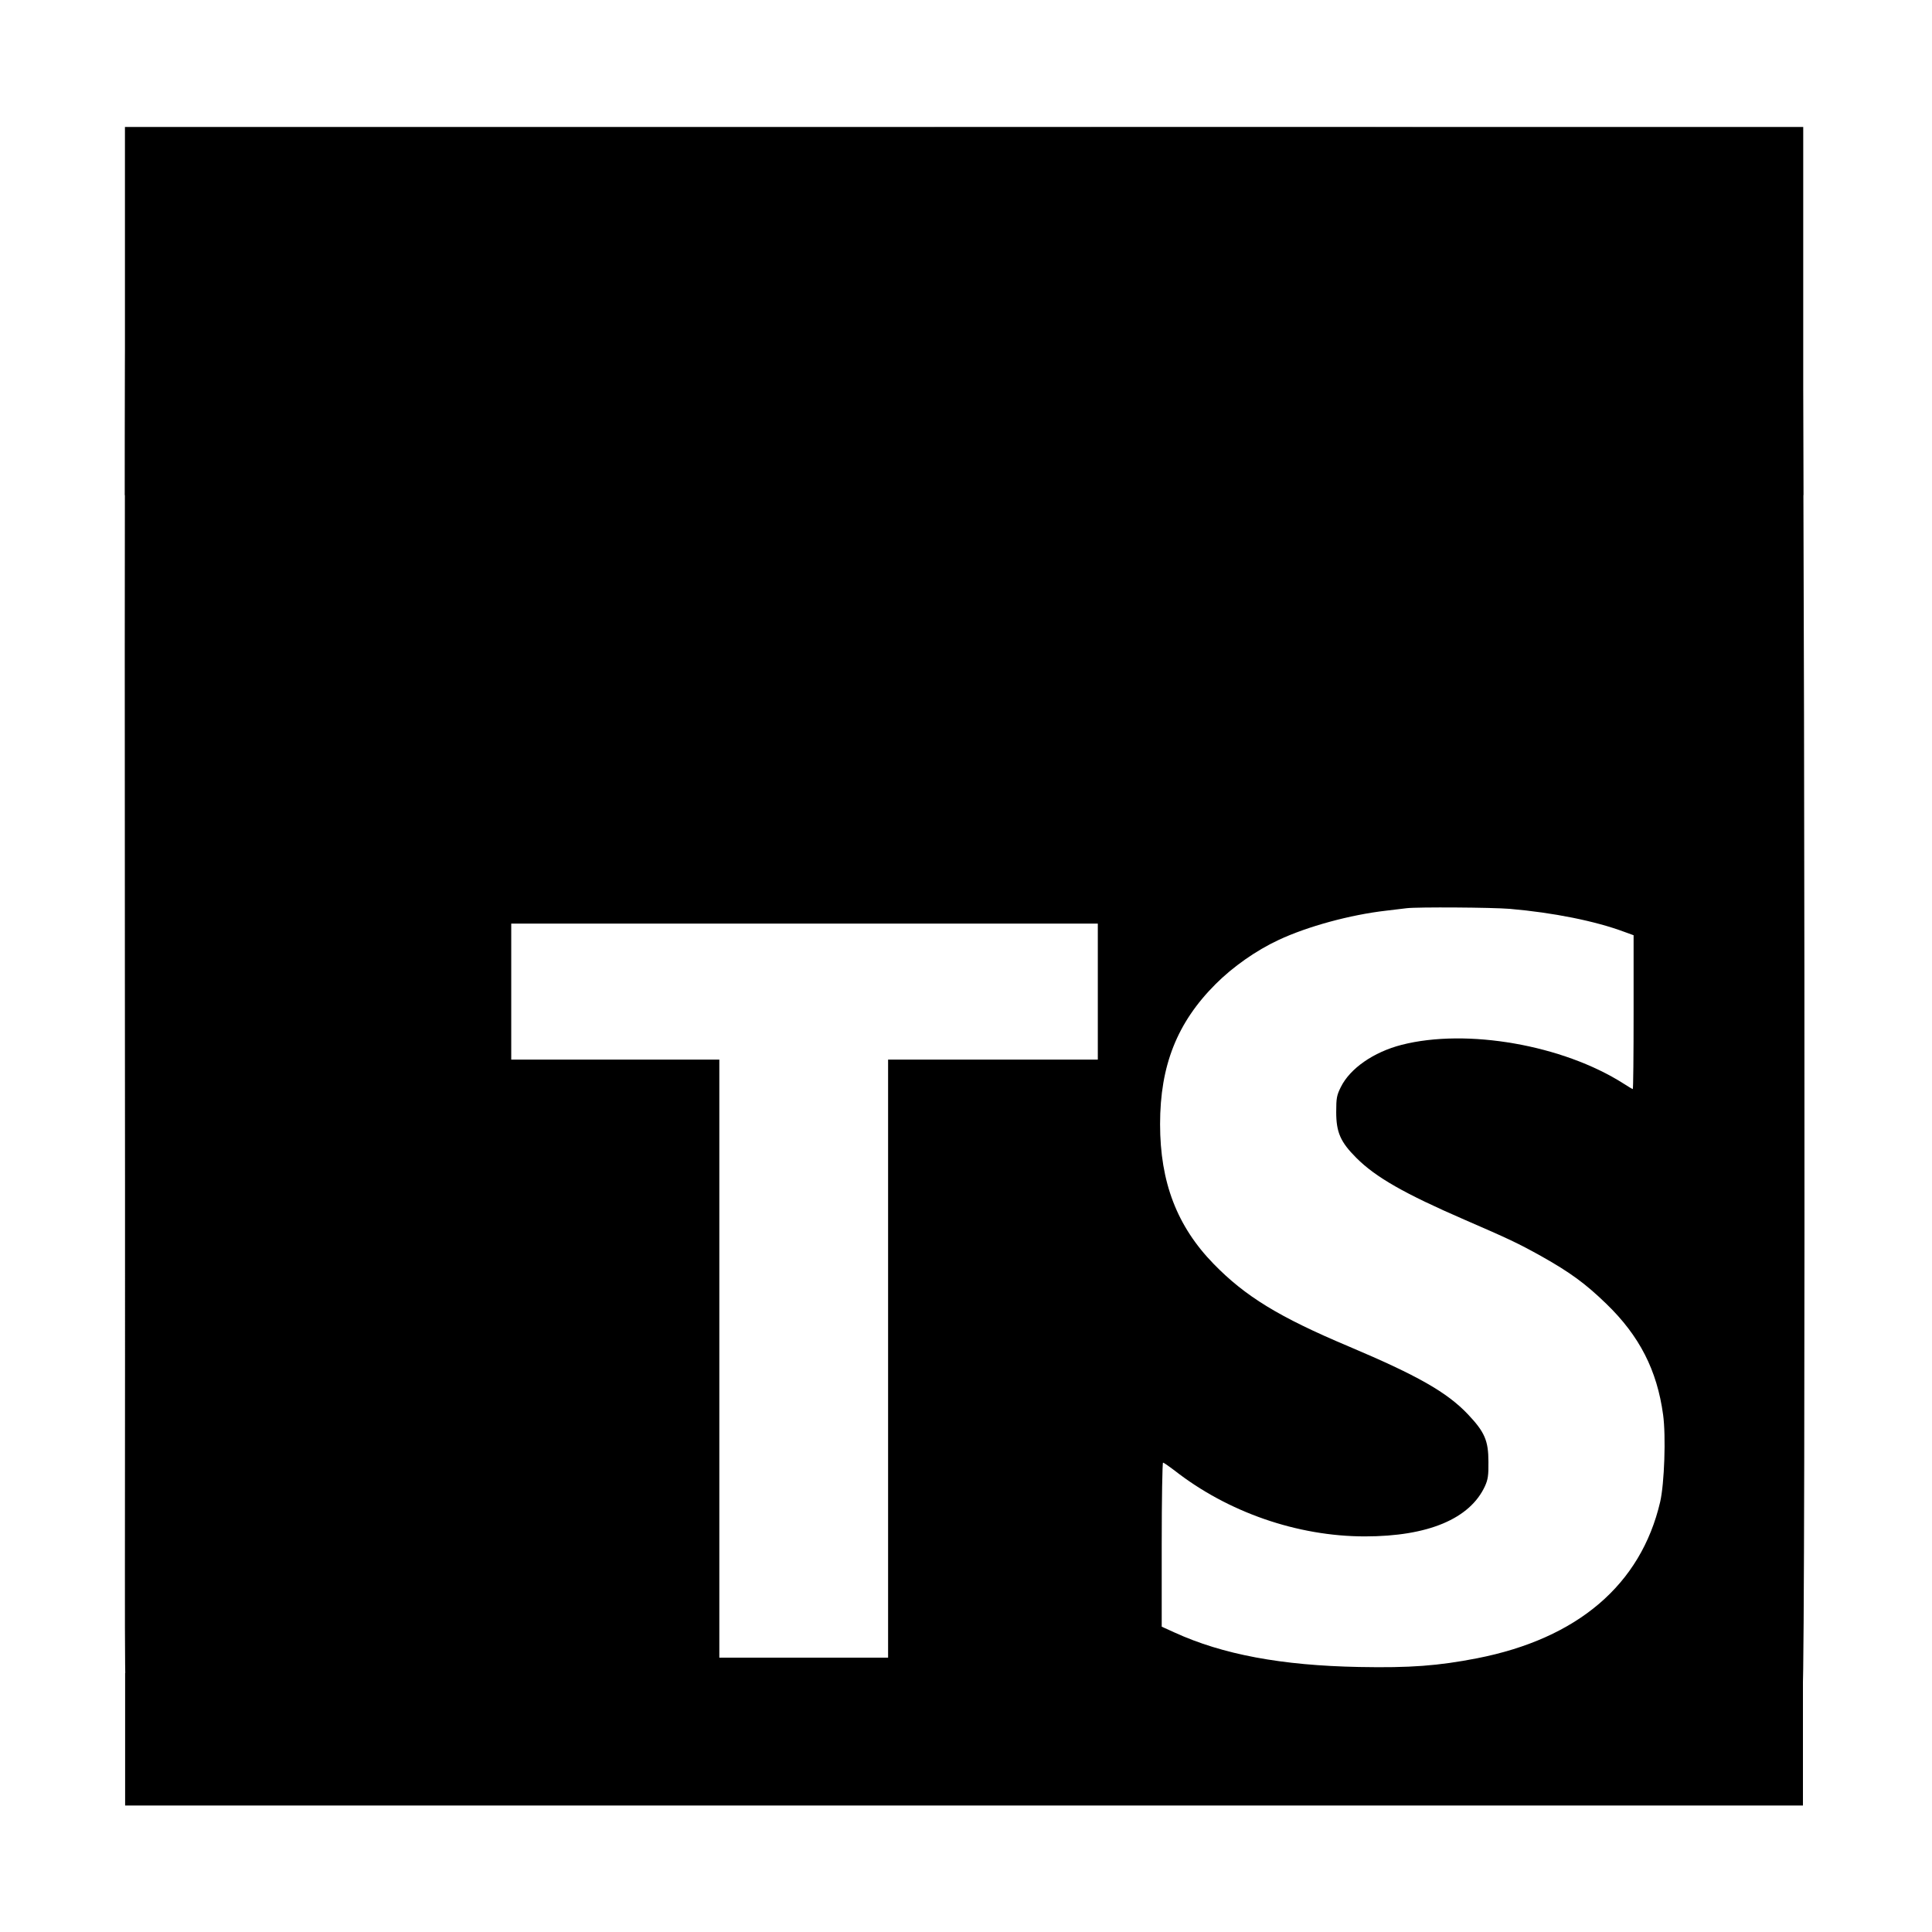
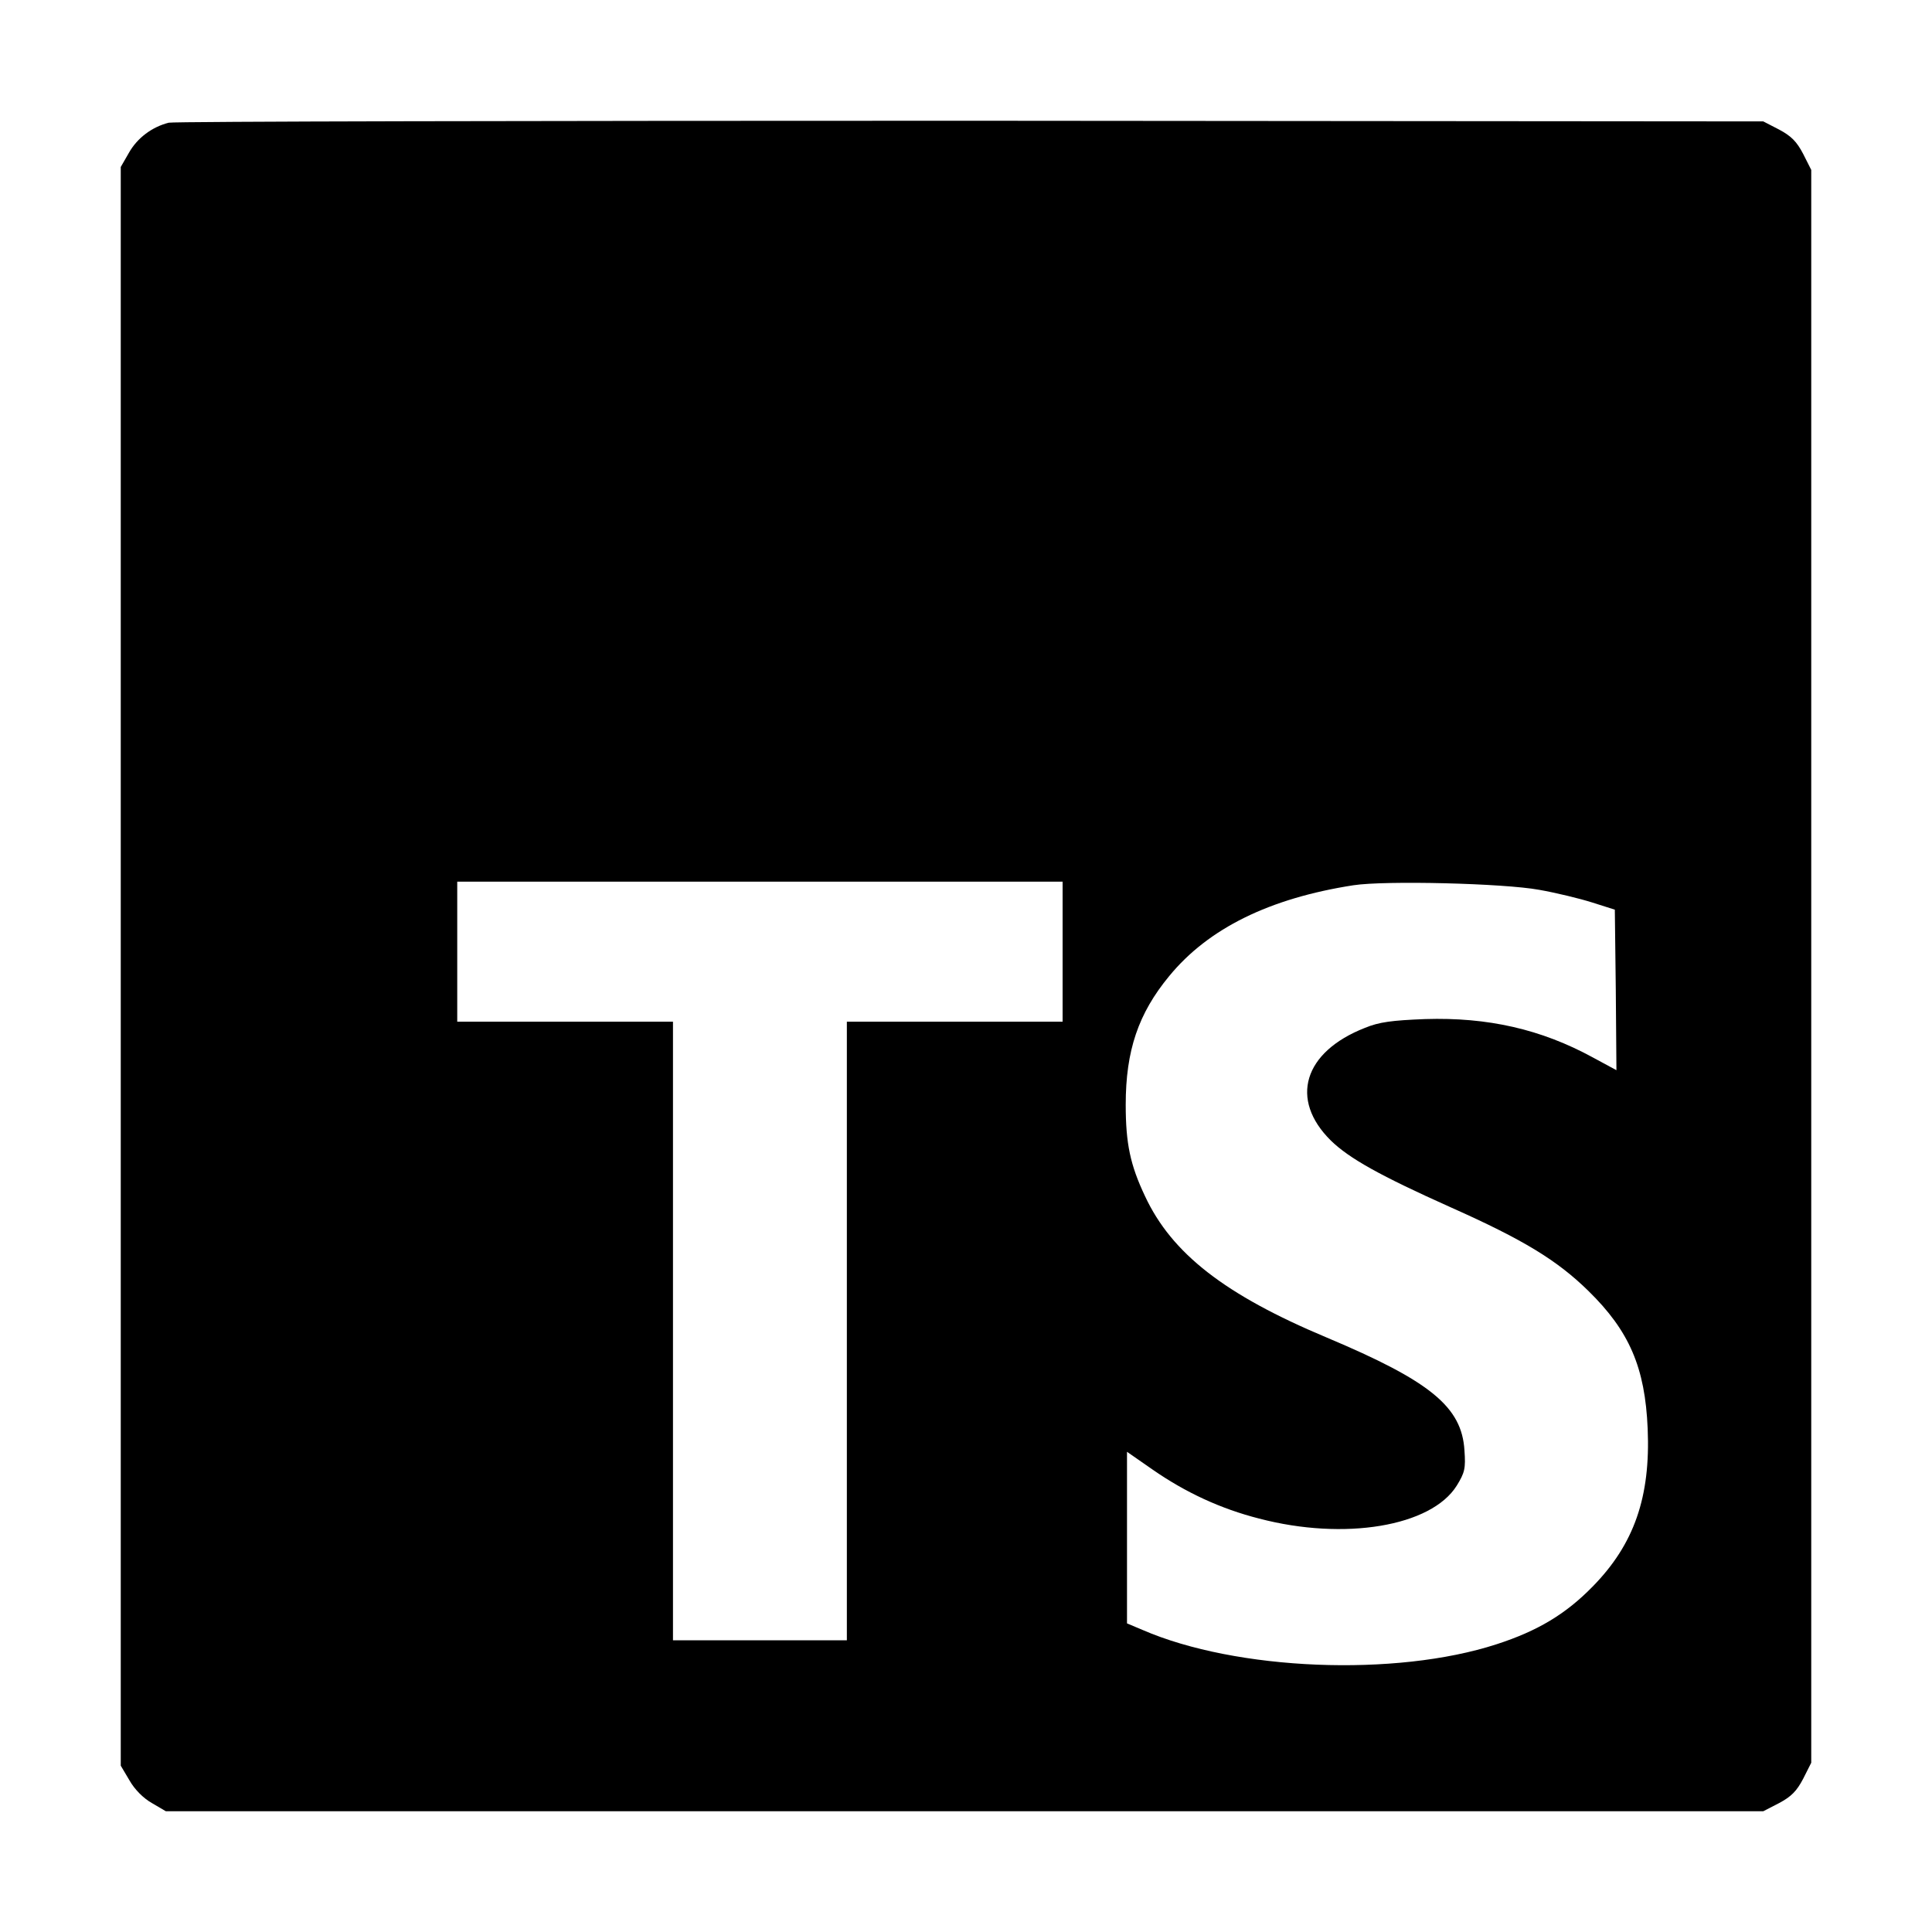
- <svg xmlns="http://www.w3.org/2000/svg" version="1.0" width="1024pt" height="1024pt" viewBox="0 0 1024 1024" preserveAspectRatio="xMidYMid meet" id="svg1">
+ <svg xmlns="http://www.w3.org/2000/svg" version="1.0" width="512" height="512" viewBox="0 0 512 512" preserveAspectRatio="xMidYMid" id="svg1">
  <defs id="defs1" />
-   <g id="g2" transform="matrix(0.8684307,0,0,0.8684307,66.01682,67.47313)">
-     <g transform="matrix(0.1,0,0,-0.1,0,1024)" stroke="none" id="g1">
-       <path d="M 900,10234 C 742,10210 658,10184 540,10124 252,9977 50,9685 10,9360 2,9289 0,8186 2,5060 6,1181 -4.351,756.357 10.649,696.357 115.649,286.357 418,99 820,18 c 96,-19 8504,-19 8600,0 413,83 738.864,286.844 821.864,699.844 19,96 11.591,8612.384 -7.409,8708.384 -41.14,206.843 -152.523,382.646 -293.942,522.701 -106.081,105.057 -236.071,186.496 -383.512,237.072 -166,57 99,54 -4447,53 -2302,-1 -4196,-3 -4210,-5 z M 8455,5470 c 265,-23 521,-74 700,-141 l 55,-20 v -470 c 0,-258 -2,-469 -5,-469 -2,0 -28,15 -57,34 -369,235 -956,338 -1354,236 -171,-44 -315,-144 -371,-258 -25,-50 -28,-68 -28,-152 0,-124 26,-183 123,-280 118,-118 293,-218 662,-378 270,-117 325,-143 467,-222 176,-99 269,-167 396,-290 203,-196 310,-406 347,-677 18,-130 8,-421 -18,-533 -118,-505 -504,-834 -1118,-954 -237,-46 -408,-59 -719,-53 -473,9 -833,76 -1128,211 l -77,35 v 500 c 0,276 4,501 8,501 5,0 35,-21 68,-46 326,-256 752,-404 1164,-404 385,0 641,107 733,307 18,40 22,65 21,148 0,130 -23,182 -125,290 -128,135 -308,237 -729,415 -425,179 -630,305 -823,503 -224,230 -327,499 -327,853 0,358 104,620 339,855 106,106 247,205 384,269 177,83 438,154 657,179 52,6 109,13 125,15 70,8 520,5 630,-4 z M 5940,4965 V 4550 H 5300 4660 V 2725 900 h -515 -515 v 1825 1825 h -635 -635 v 415 415 h 1790 1790 z" id="path1" />
-     </g>
-     <rect style="fill-opacity:1;stroke-width:7.944;stroke-linecap:round;stroke-linejoin:round" id="rect1" width="1024.291" height="224.723" x="0.237" y="-0.204" />
-     <rect style="fill-opacity:1;stroke-width:4.764;stroke-linecap:round;stroke-linejoin:round" id="rect1-6" width="1024.007" height="80.837" x="0.348" y="943.409" />
-   </g>
+   <path d="m 44.715,32.518 c -4.437,1.122 -8.363,4.055 -10.581,8.025 l -2.133,3.71 V 256.086 467.92 l 2.304,3.883 c 1.365,2.416 3.669,4.746 5.973,6.04 l 3.669,2.157 H 255.573 467.285 l 4.181,-2.157 c 3.243,-1.726 4.693,-3.193 6.4,-6.471 l 2.133,-4.228 V 256.086 45.029 l -2.133,-4.228 c -1.707,-3.279 -3.157,-4.746 -6.4,-6.471 L 467.285,32.173 257.28,32 c -115.456,0 -211.115,0.173 -212.565,0.518 z M 281.6,252.203 V 270.755 h -28.587 -28.587 v 81.972 81.972 h -23.04 -23.04 V 352.727 270.755 H 149.76 121.173 V 252.203 233.652 H 201.387 281.6 Z m 126.293,-16.394 c 4.437,0.777 10.837,2.33 14.08,3.365 l 5.973,1.898 0.256,21.313 0.171,21.227 -6.229,-3.365 c -13.739,-7.507 -27.904,-10.7 -44.459,-10.182 -8.789,0.345 -12.203,0.777 -15.957,2.33 -16.299,6.385 -20.053,18.983 -9.045,29.855 4.864,4.746 13.056,9.319 31.744,17.689 19.371,8.629 28.245,14.065 36.523,22.176 10.837,10.613 15.019,20.277 15.701,36.499 0.768,18.12 -3.584,30.632 -14.592,41.849 -7.083,7.248 -14.507,11.735 -25.429,15.273 -26.795,8.715 -69.035,6.989 -93.867,-3.797 l -4.096,-1.726 V 407.433 384.74 l 6.827,4.746 c 8.704,6.04 18.005,10.354 28.16,12.943 22.699,5.954 45.653,2.071 52.395,-8.715 2.133,-3.451 2.389,-4.573 2.048,-9.319 -0.683,-11.562 -9.045,-18.379 -36.523,-29.941 -26.965,-11.304 -41.045,-22.262 -48.128,-37.448 -3.925,-8.284 -5.12,-13.978 -5.12,-24.247 0,-14.324 3.328,-24.16 11.52,-34.083 10.411,-12.684 26.624,-20.622 48.811,-24.074 8.448,-1.294 39.851,-0.518 49.237,1.208 z" id="path1" />
</svg>
